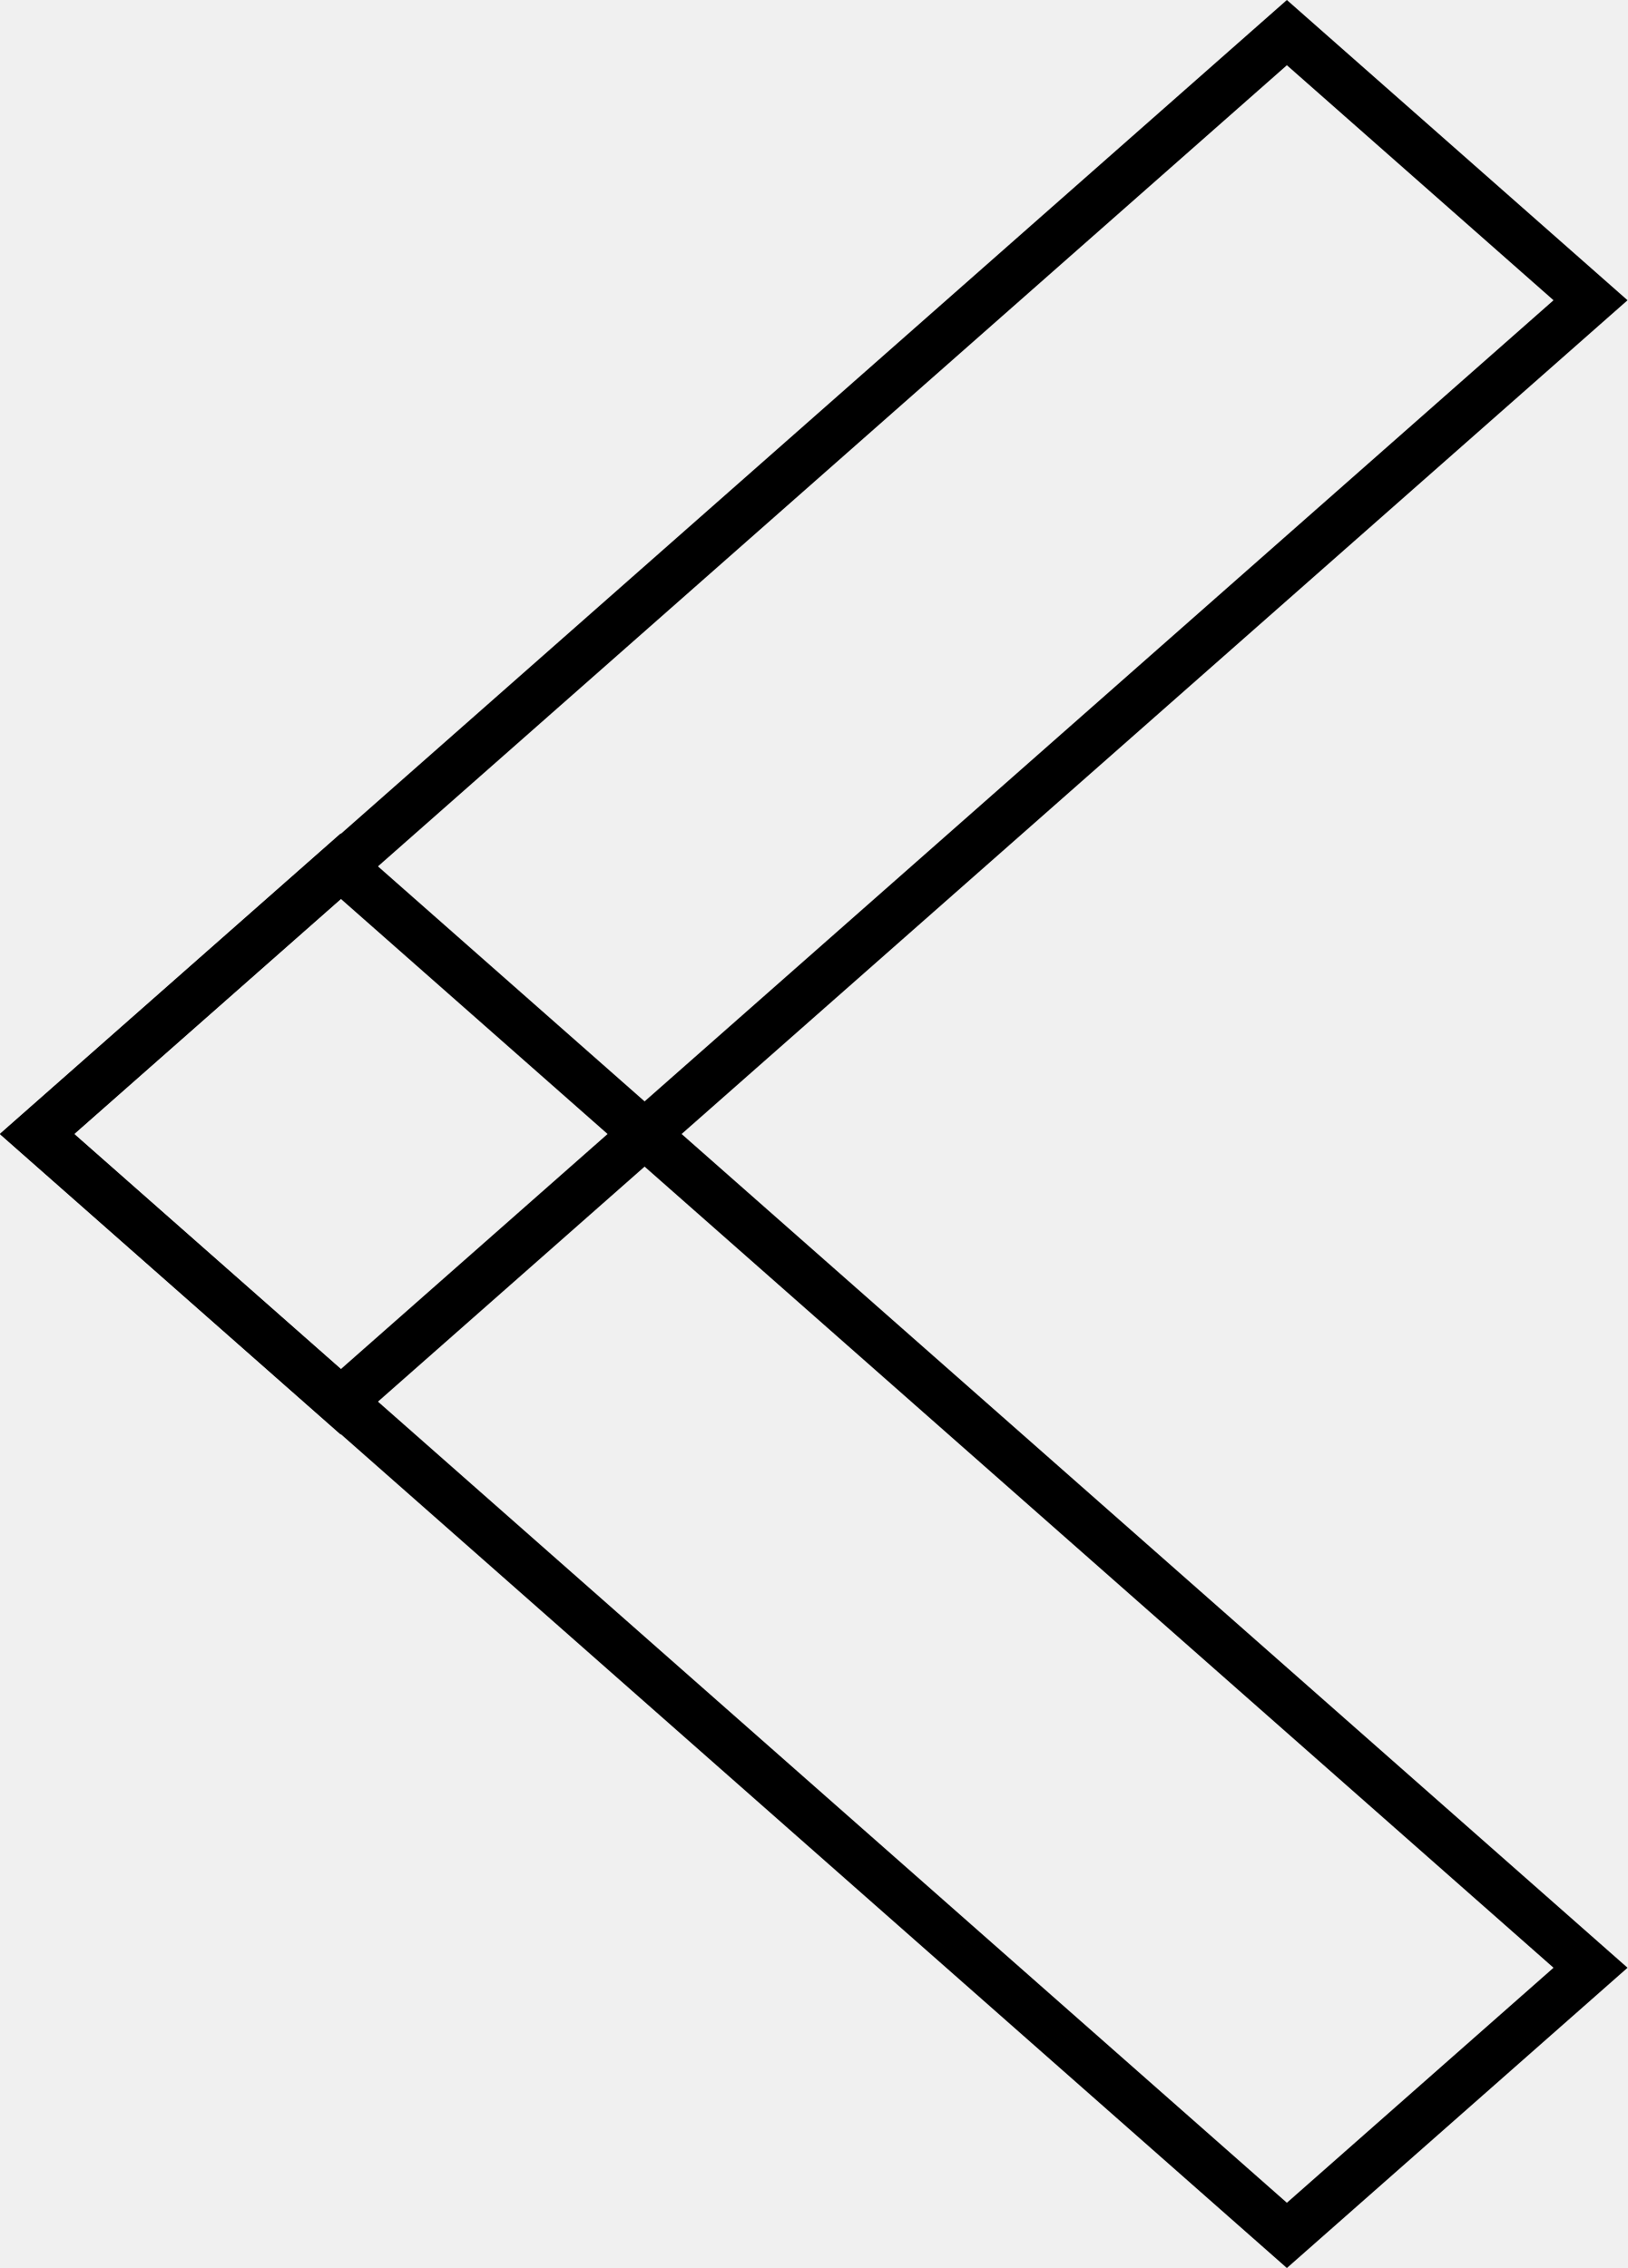
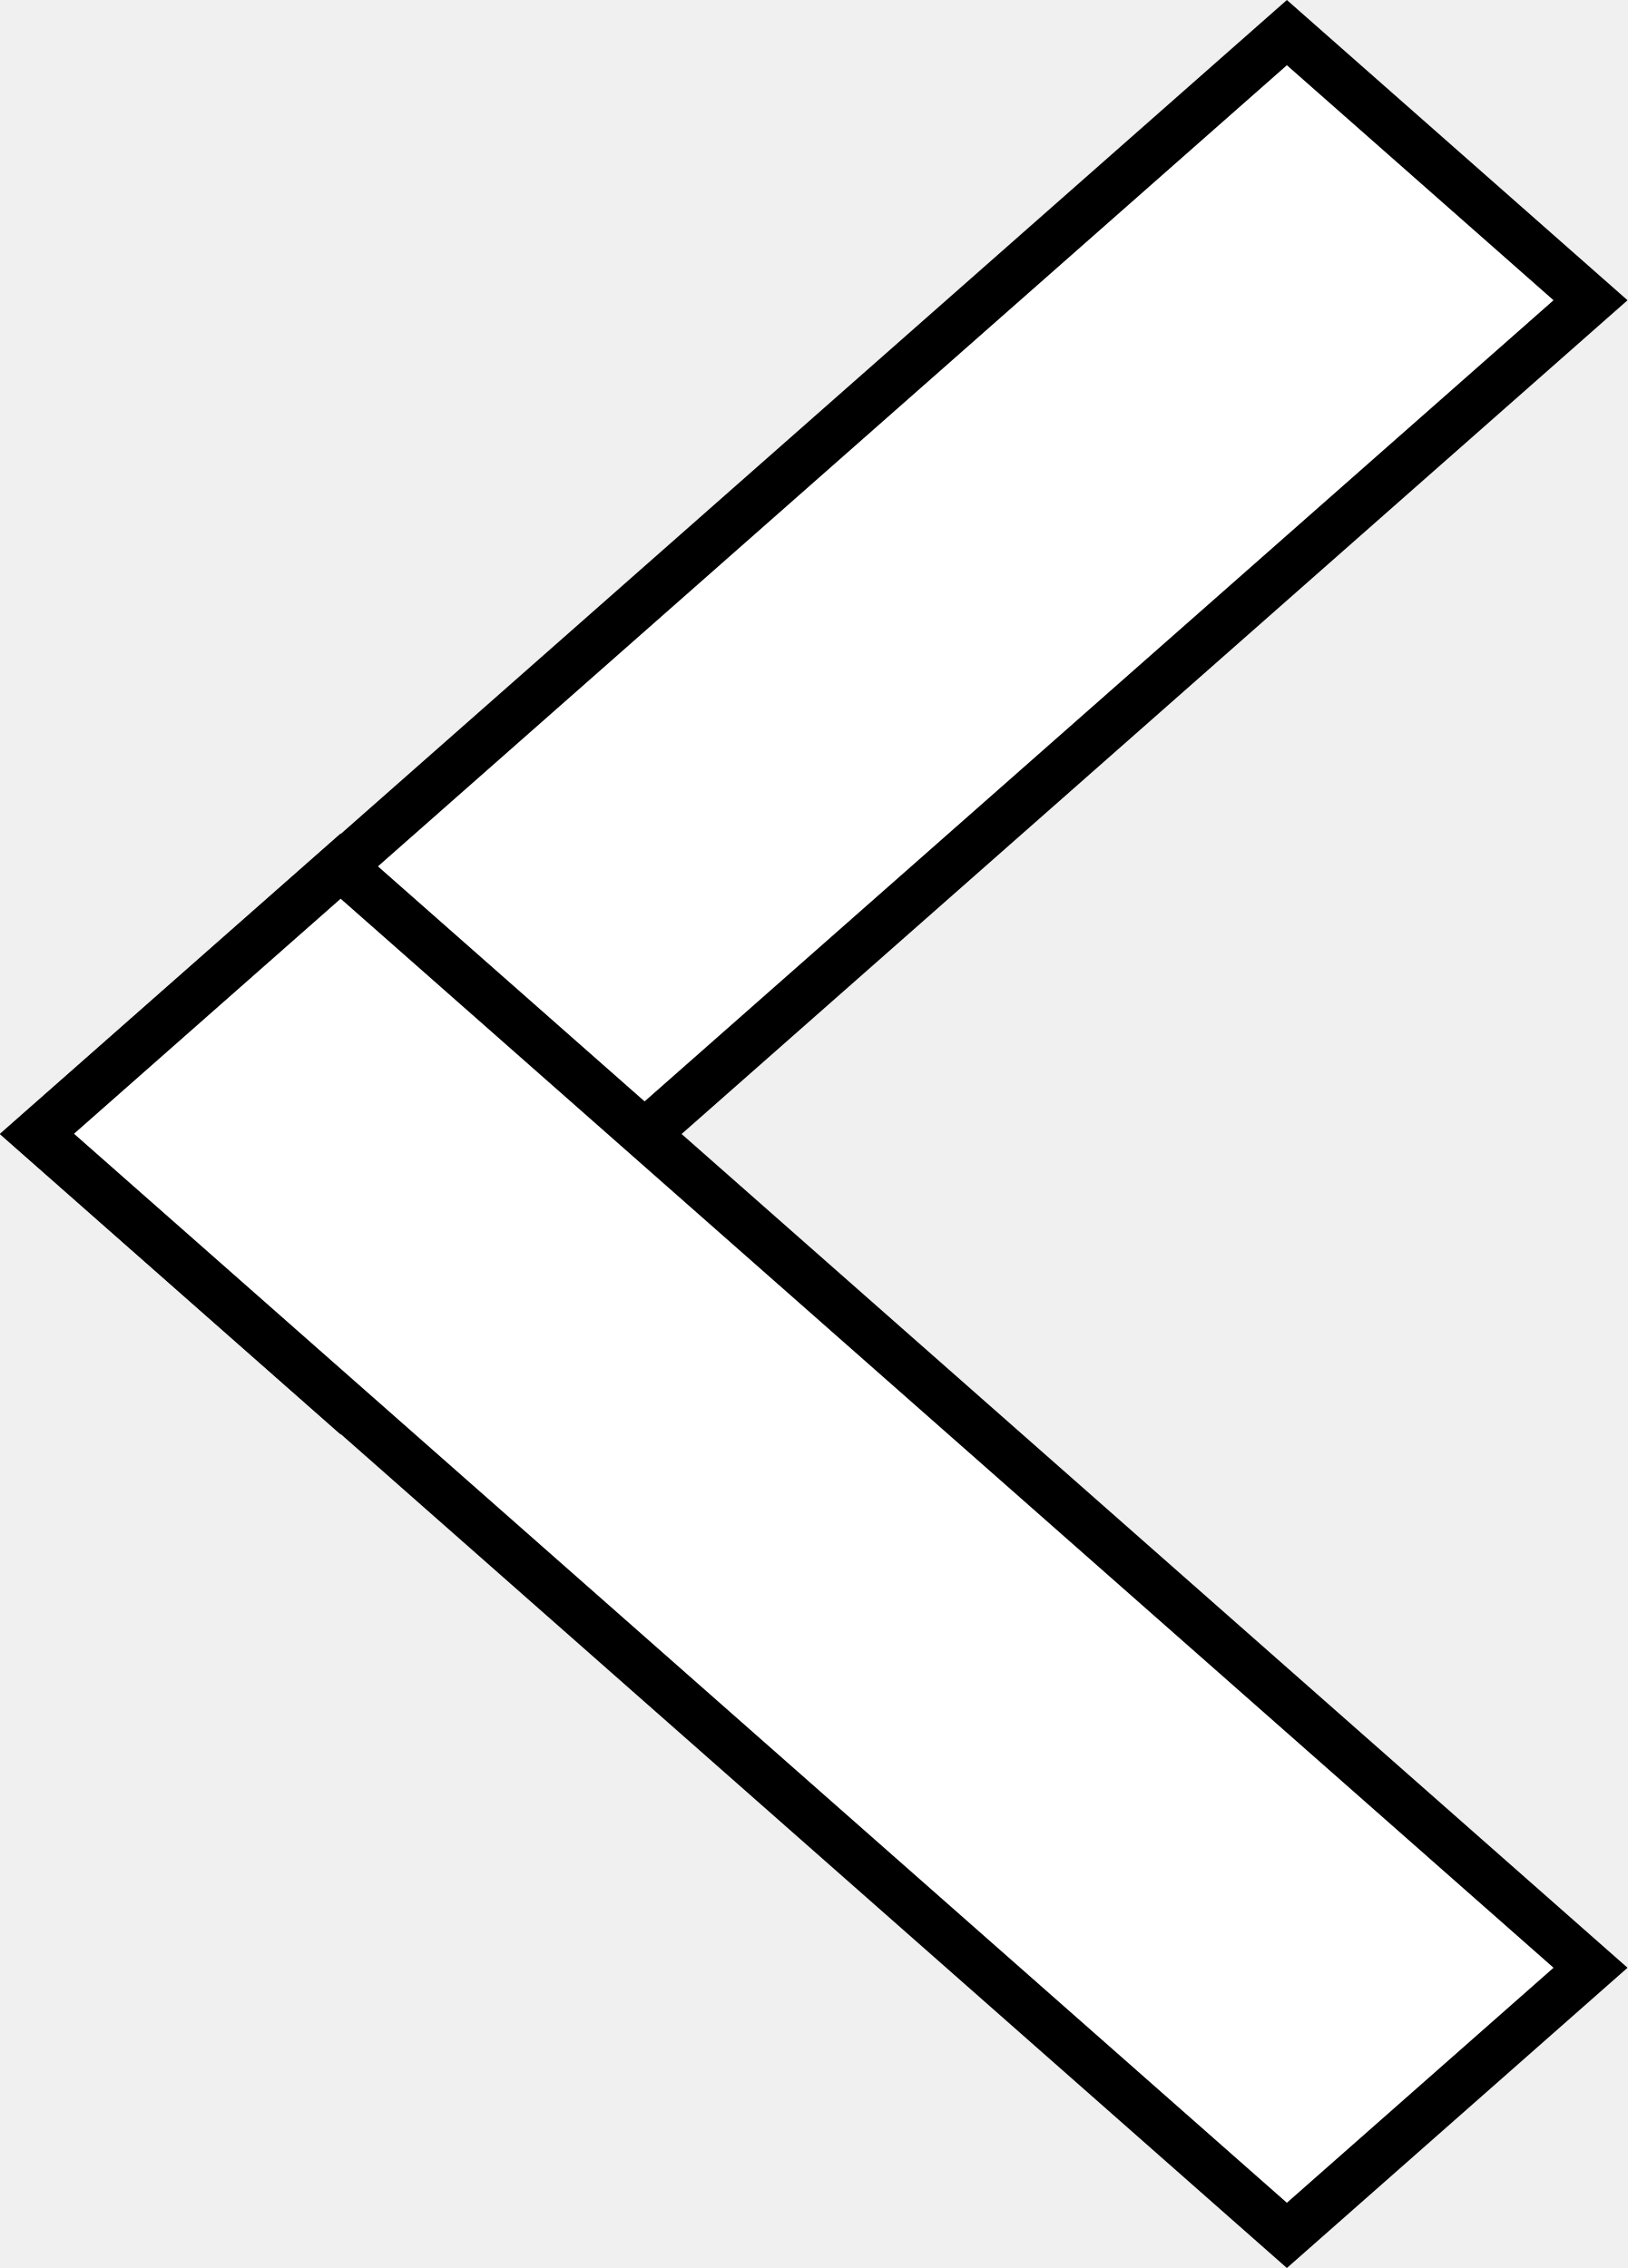
<svg xmlns="http://www.w3.org/2000/svg" width="33" height="46" viewBox="0 0 33 46" fill="none">
-   <rect x="-0.75" width="33.786" height="8.208" transform="matrix(-0.750094 0.661331 -0.750094 -0.661331 31.6873 6.58574)" fill="none" stroke="black" />
-   <rect x="-0.75" width="33.786" height="8.208" transform="matrix(-0.750094 -0.661331 -0.750094 0.661331 31.6873 39.4144)" fill="none" stroke="black" />
+   <rect x="-0.75" width="33.786" height="8.208" transform="matrix(-0.750094 0.661331 -0.750094 -0.661331 31.6873 6.58574)" fill="white" stroke="black" />
+   <rect x="-0.75" width="33.786" height="8.208" transform="matrix(-0.750094 -0.661331 -0.750094 0.661331 31.6873 39.4144)" fill="white" stroke="black" />
</svg>
